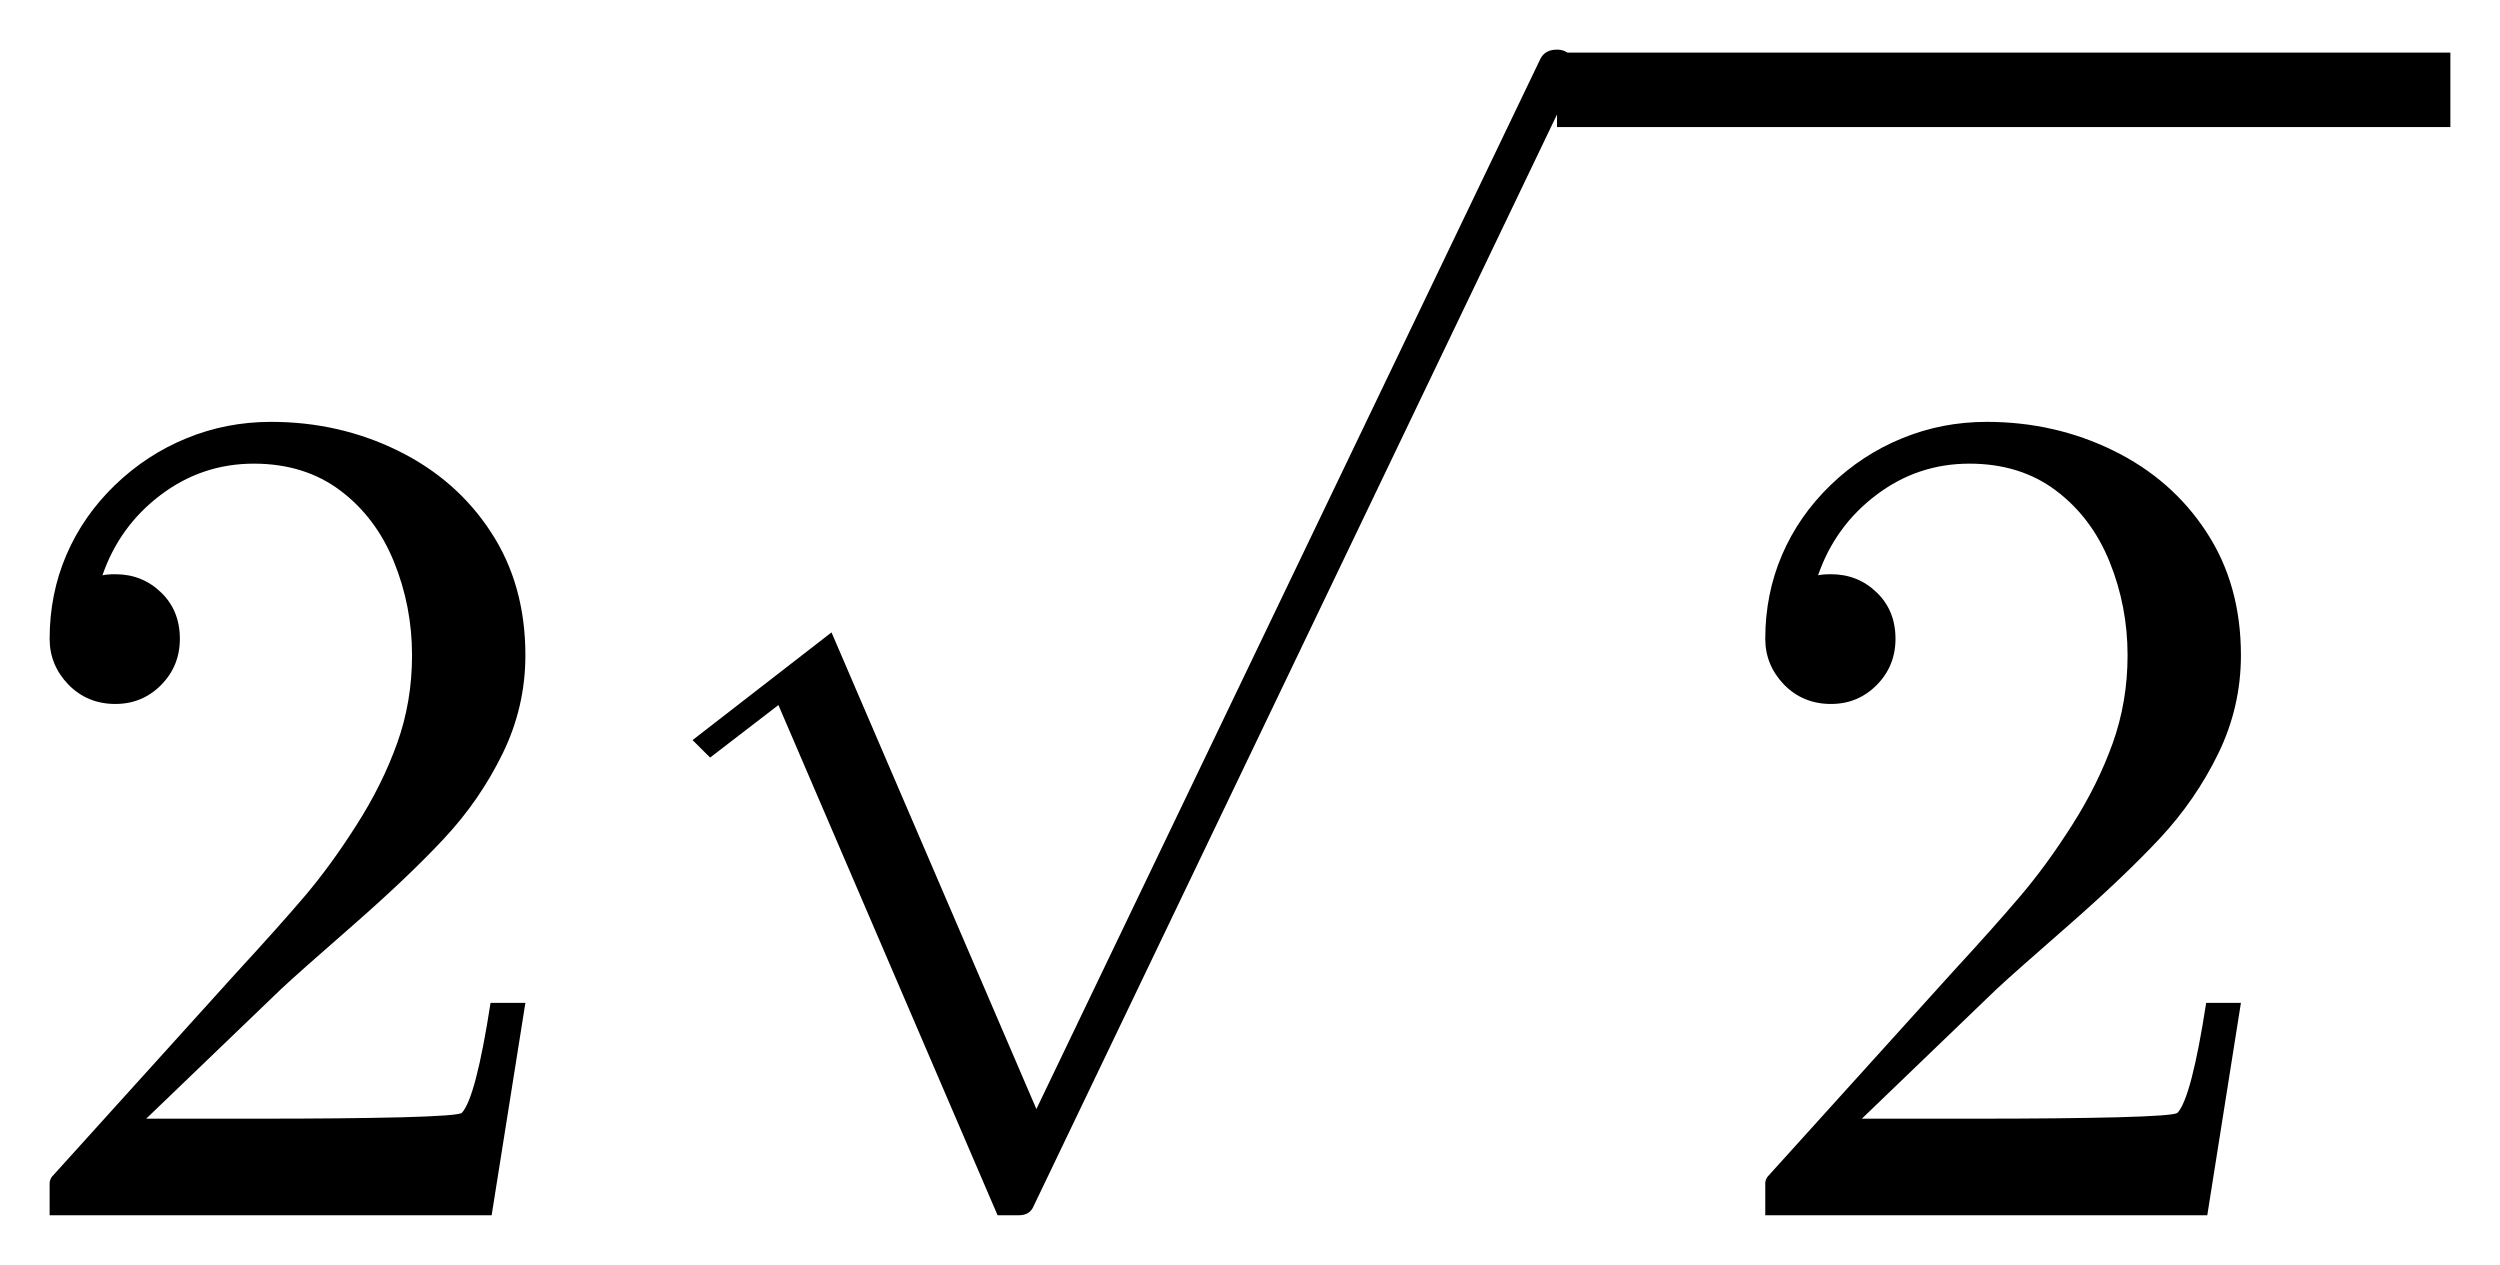
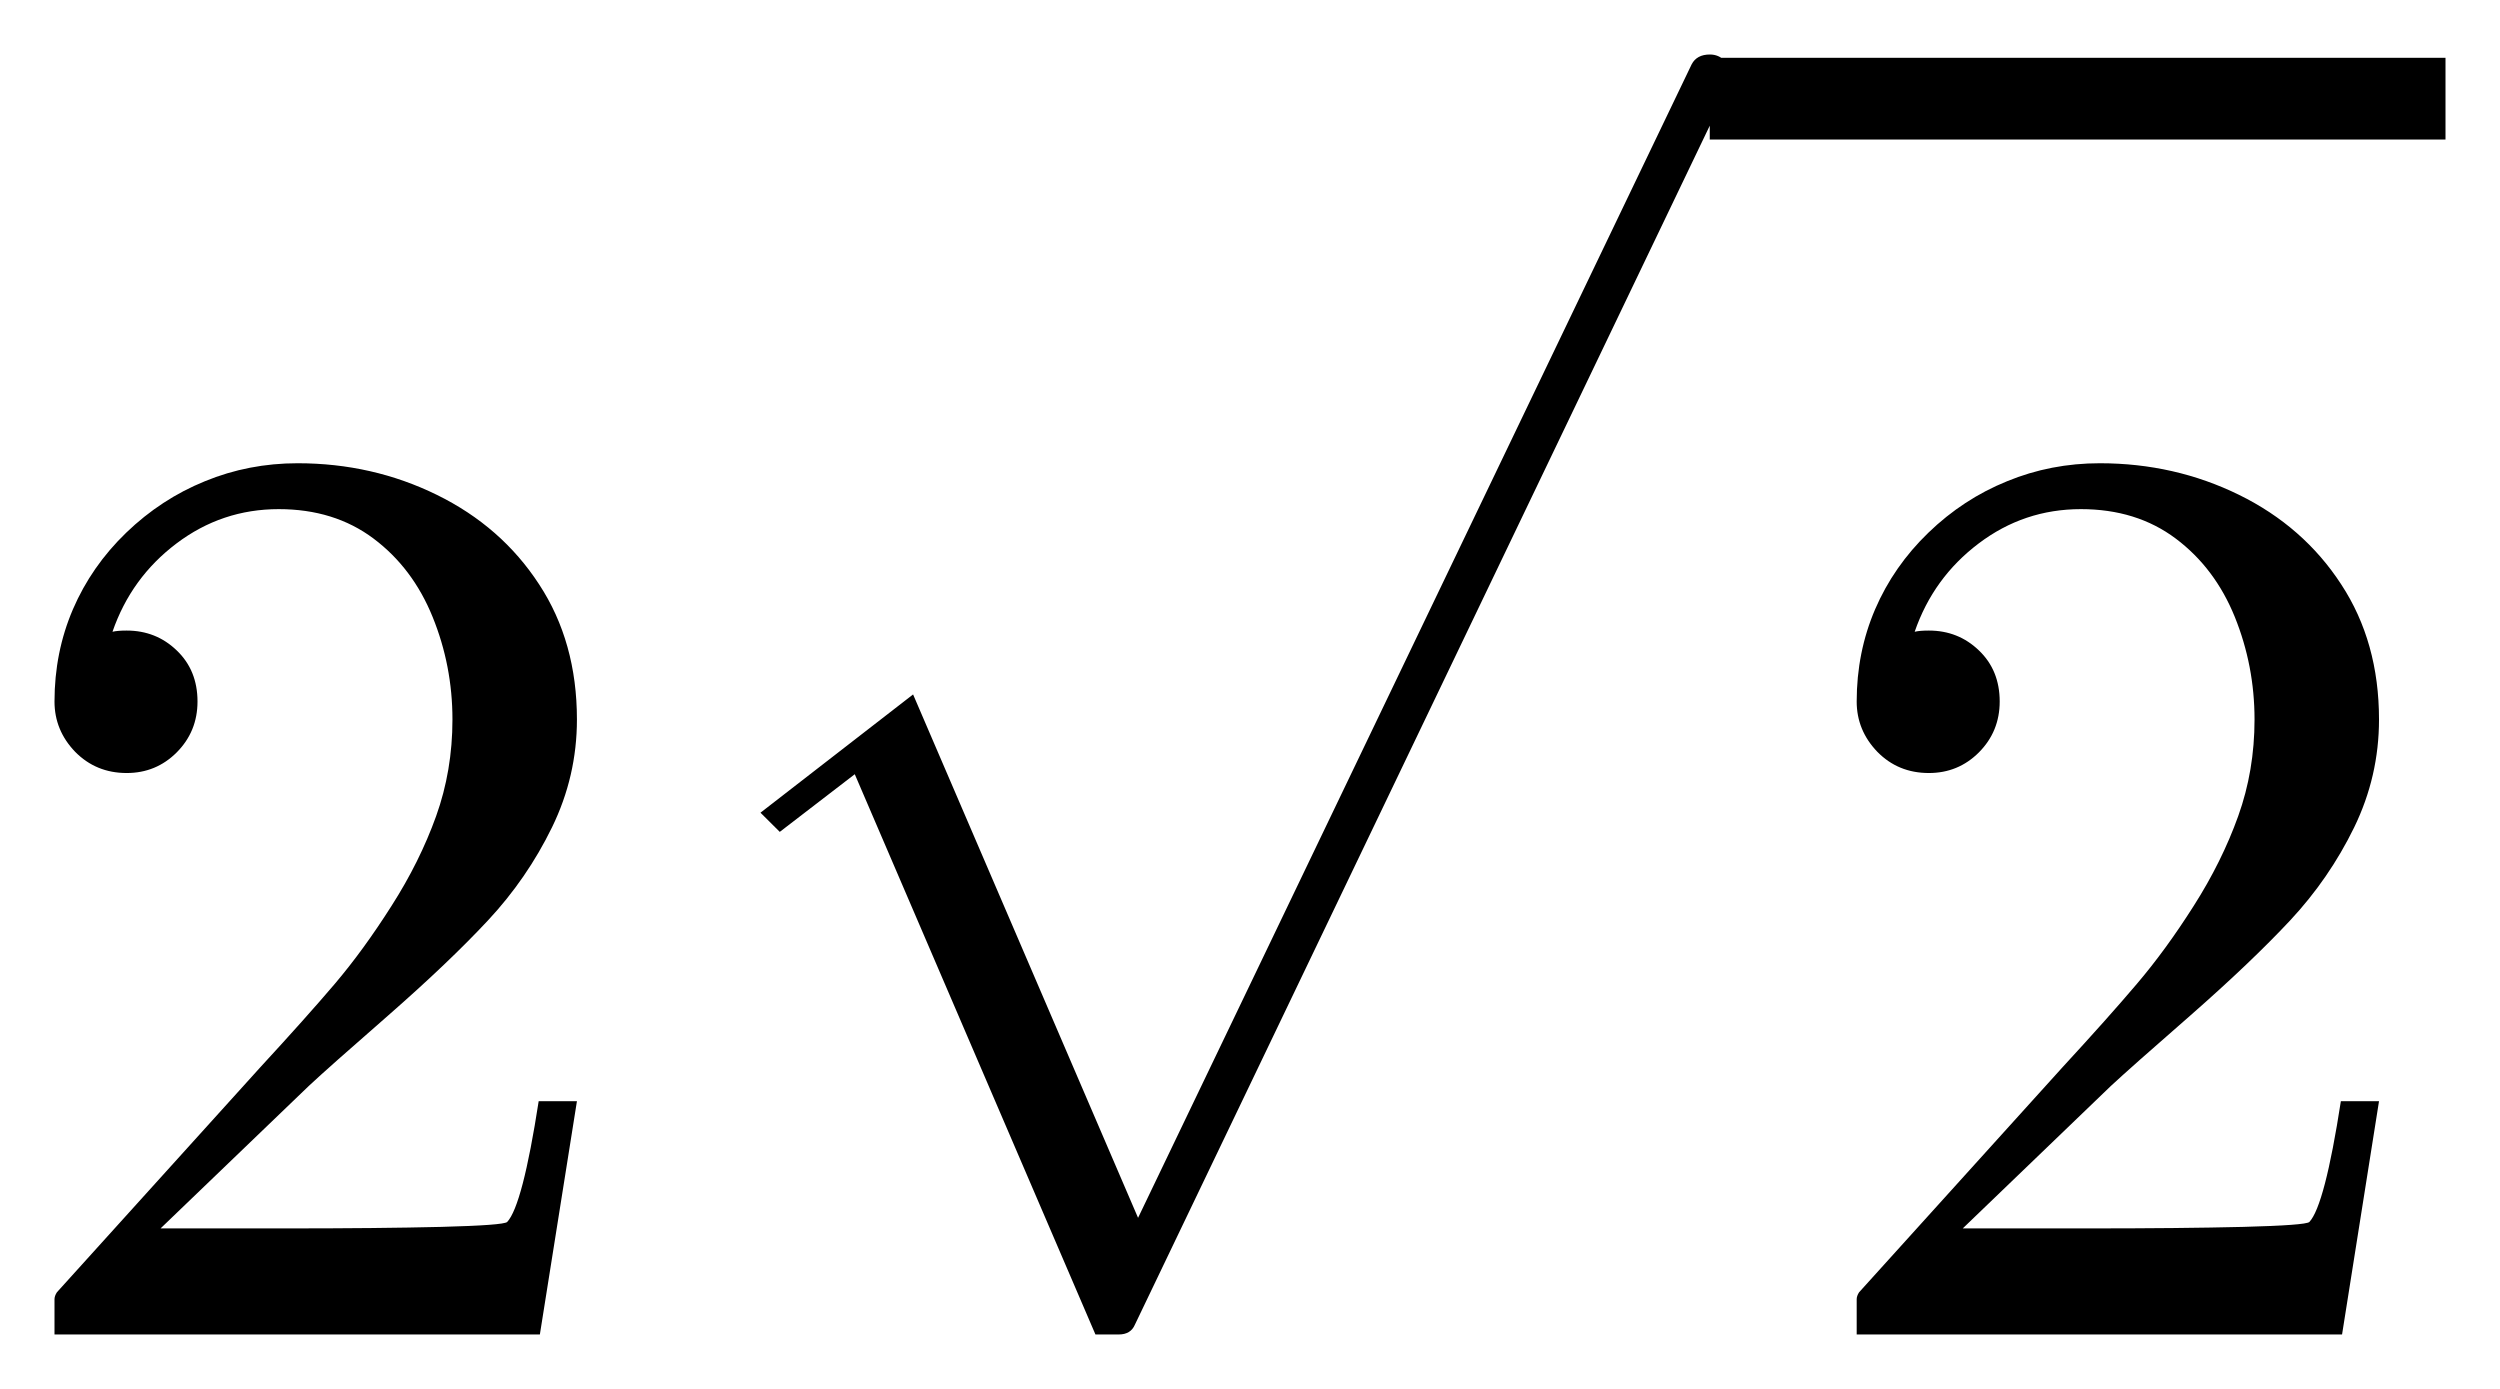
- <svg xmlns="http://www.w3.org/2000/svg" width="25.186pt" height="12.743pt" viewBox="0 0 25.186 12.743" version="1.1">
+ <svg xmlns="http://www.w3.org/2000/svg" width="22.936pt" height="12.743pt" viewBox="0 0 22.936 12.743" version="1.1">
  <defs>
    <style type="text/css">*{stroke-linejoin: round; stroke-linecap: butt}</style>
  </defs>
  <g id="figure_1">
    <g id="patch_1">
-       <path d="M 0 12.743  L 25.186 12.743  L 25.186 0  L 0 0  L 0 12.743  z " style="fill: none; opacity: 0" />
+       <path d="M 0 12.743  L 22.936 12.743  L 22.936 0  L 0 0  L 0 12.743  z " style="fill: none; opacity: 0" />
    </g>
    <g id="axes_1">
      <g id="patch_2">
-         <path d="M 0.5 12.243  L 0.5 11.92  Q 0.5 11.89 0.522 11.856  L 2.386 9.794  Q 2.808 9.336 3.071 9.027  Q 3.335 8.716 3.592 8.311  Q 3.851 7.906 4.001 7.488  Q 4.151 7.07 4.151 6.601  Q 4.151 6.108 3.969 5.66  Q 3.787 5.211 3.427 4.941  Q 3.067 4.671 2.557 4.671  Q 2.036 4.671 1.619 4.986  Q 1.203 5.3 1.032 5.796  Q 1.079 5.785 1.162 5.785  Q 1.432 5.785 1.621 5.967  Q 1.812 6.149 1.812 6.436  Q 1.812 6.711 1.621 6.903  Q 1.432 7.092 1.162 7.092  Q 0.881 7.092 0.689 6.897  Q 0.5 6.7 0.5 6.436  Q 0.5 5.984 0.669 5.59  Q 0.839 5.195 1.158 4.887  Q 1.479 4.578 1.88 4.415  Q 2.281 4.25 2.731 4.25  Q 3.417 4.25 4.008 4.54  Q 4.601 4.831 4.946 5.361  Q 5.293 5.89 5.293 6.601  Q 5.293 7.122 5.064 7.591  Q 4.835 8.06 4.477 8.444  Q 4.121 8.826 3.564 9.314  Q 3.007 9.8 2.833 9.963  L 1.473 11.27  L 2.626 11.27  Q 3.476 11.27 4.048 11.256  Q 4.619 11.241 4.653 11.211  Q 4.794 11.06 4.942 10.103  L 5.293 10.103  L 4.953 12.243  L 0.5 12.243  z M 10.05 12.243  L 7.842 7.103  L 7.154 7.632  L 6.977 7.456  L 8.377 6.371  L 10.441 11.173  L 15.52 0.59  Q 15.567 0.5 15.687 0.5  Q 15.768 0.5 15.824 0.558  Q 15.882 0.615 15.882 0.696  Q 15.882 0.743 15.873 0.763  L 10.412 12.153  Q 10.374 12.243 10.264 12.243  L 10.05 12.243  z M 17.784 12.243  L 17.784 11.92  Q 17.784 11.89 17.806 11.856  L 19.67 9.794  Q 20.092 9.336 20.354 9.027  Q 20.619 8.716 20.876 8.311  Q 21.134 7.906 21.284 7.488  Q 21.434 7.07 21.434 6.601  Q 21.434 6.108 21.253 5.66  Q 21.071 5.211 20.711 4.941  Q 20.351 4.671 19.841 4.671  Q 19.319 4.671 18.903 4.986  Q 18.487 5.3 18.316 5.796  Q 18.363 5.785 18.446 5.785  Q 18.716 5.785 18.905 5.967  Q 19.096 6.149 19.096 6.436  Q 19.096 6.711 18.905 6.903  Q 18.716 7.092 18.446 7.092  Q 18.164 7.092 17.973 6.897  Q 17.784 6.7 17.784 6.436  Q 17.784 5.984 17.953 5.59  Q 18.123 5.195 18.442 4.887  Q 18.762 4.578 19.164 4.415  Q 19.565 4.25 20.015 4.25  Q 20.701 4.25 21.292 4.54  Q 21.884 4.831 22.229 5.361  Q 22.576 5.89 22.576 6.601  Q 22.576 7.122 22.348 7.591  Q 22.119 8.06 21.761 8.444  Q 21.404 8.826 20.848 9.314  Q 20.291 9.8 20.116 9.963  L 18.757 11.27  L 19.91 11.27  Q 20.759 11.27 21.331 11.256  Q 21.903 11.241 21.937 11.211  Q 22.078 11.06 22.226 10.103  L 22.576 10.103  L 22.237 12.243  L 17.784 12.243  z M 15.686 1.28  L 15.686 0.53  L 24.686 0.53  L 24.686 1.28  L 15.686 1.28  z " clip-path="url(#p91f181fff9)" />
+         <path d="M 0.5 12.243  L 0.5 11.92  Q 0.5 11.89 0.522 11.856  L 2.386 9.794  Q 2.808 9.336 3.071 9.027  Q 3.335 8.716 3.592 8.311  Q 3.851 7.906 4.001 7.488  Q 4.151 7.07 4.151 6.601  Q 4.151 6.108 3.969 5.66  Q 3.787 5.211 3.427 4.941  Q 3.067 4.671 2.557 4.671  Q 2.036 4.671 1.619 4.986  Q 1.203 5.3 1.032 5.796  Q 1.079 5.785 1.162 5.785  Q 1.432 5.785 1.621 5.967  Q 1.812 6.149 1.812 6.436  Q 1.812 6.711 1.621 6.903  Q 1.432 7.092 1.162 7.092  Q 0.881 7.092 0.689 6.897  Q 0.5 6.7 0.5 6.436  Q 0.5 5.984 0.669 5.59  Q 0.839 5.195 1.158 4.887  Q 1.479 4.578 1.88 4.415  Q 2.281 4.25 2.731 4.25  Q 3.417 4.25 4.008 4.54  Q 4.601 4.831 4.946 5.361  Q 5.293 5.89 5.293 6.601  Q 5.293 7.122 5.064 7.591  Q 4.835 8.06 4.477 8.444  Q 4.121 8.826 3.564 9.314  Q 3.007 9.8 2.833 9.963  L 1.473 11.27  L 2.626 11.27  Q 3.476 11.27 4.048 11.256  Q 4.619 11.241 4.653 11.211  Q 4.794 11.06 4.942 10.103  L 5.293 10.103  L 4.953 12.243  L 0.5 12.243  z M 10.05 12.243  L 7.842 7.103  L 7.154 7.632  L 6.977 7.456  L 8.377 6.371  L 10.441 11.173  L 15.52 0.59  Q 15.567 0.5 15.687 0.5  Q 15.768 0.5 15.824 0.558  Q 15.882 0.615 15.882 0.696  Q 15.882 0.743 15.873 0.763  L 10.412 12.153  Q 10.374 12.243 10.264 12.243  L 10.05 12.243  z M 17.034 12.243  L 17.034 11.92  Q 17.034 11.89 17.056 11.856  L 18.92 9.794  Q 19.342 9.336 19.604 9.027  Q 19.869 8.716 20.126 8.311  Q 20.384 7.906 20.534 7.488  Q 20.684 7.07 20.684 6.601  Q 20.684 6.108 20.503 5.66  Q 20.321 5.211 19.961 4.941  Q 19.601 4.671 19.091 4.671  Q 18.569 4.671 18.153 4.986  Q 17.737 5.3 17.566 5.796  Q 17.613 5.785 17.696 5.785  Q 17.966 5.785 18.155 5.967  Q 18.346 6.149 18.346 6.436  Q 18.346 6.711 18.155 6.903  Q 17.966 7.092 17.696 7.092  Q 17.414 7.092 17.223 6.897  Q 17.034 6.7 17.034 6.436  Q 17.034 5.984 17.203 5.59  Q 17.373 5.195 17.692 4.887  Q 18.012 4.578 18.414 4.415  Q 18.815 4.25 19.265 4.25  Q 19.951 4.25 20.542 4.54  Q 21.134 4.831 21.479 5.361  Q 21.826 5.89 21.826 6.601  Q 21.826 7.122 21.598 7.591  Q 21.369 8.06 21.011 8.444  Q 20.654 8.826 20.098 9.314  Q 19.541 9.8 19.366 9.963  L 18.007 11.27  L 19.16 11.27  Q 20.009 11.27 20.581 11.256  Q 21.153 11.241 21.187 11.211  Q 21.328 11.06 21.476 10.103  L 21.826 10.103  L 21.487 12.243  L 17.034 12.243  z M 15.686 1.28  L 15.686 0.53  L 22.436 0.53  L 22.436 1.28  L 15.686 1.28  z " clip-path="url(#p409e564622)" />
      </g>
    </g>
  </g>
  <defs>
-     <clipPath id="p91f181fff9">
-       <rect x="0" y="0" width="25.186" height="12.743" />
+     <clipPath id="p409e564622">
+       <rect x="0" y="0" width="22.936" height="12.743" />
    </clipPath>
  </defs>
</svg>
